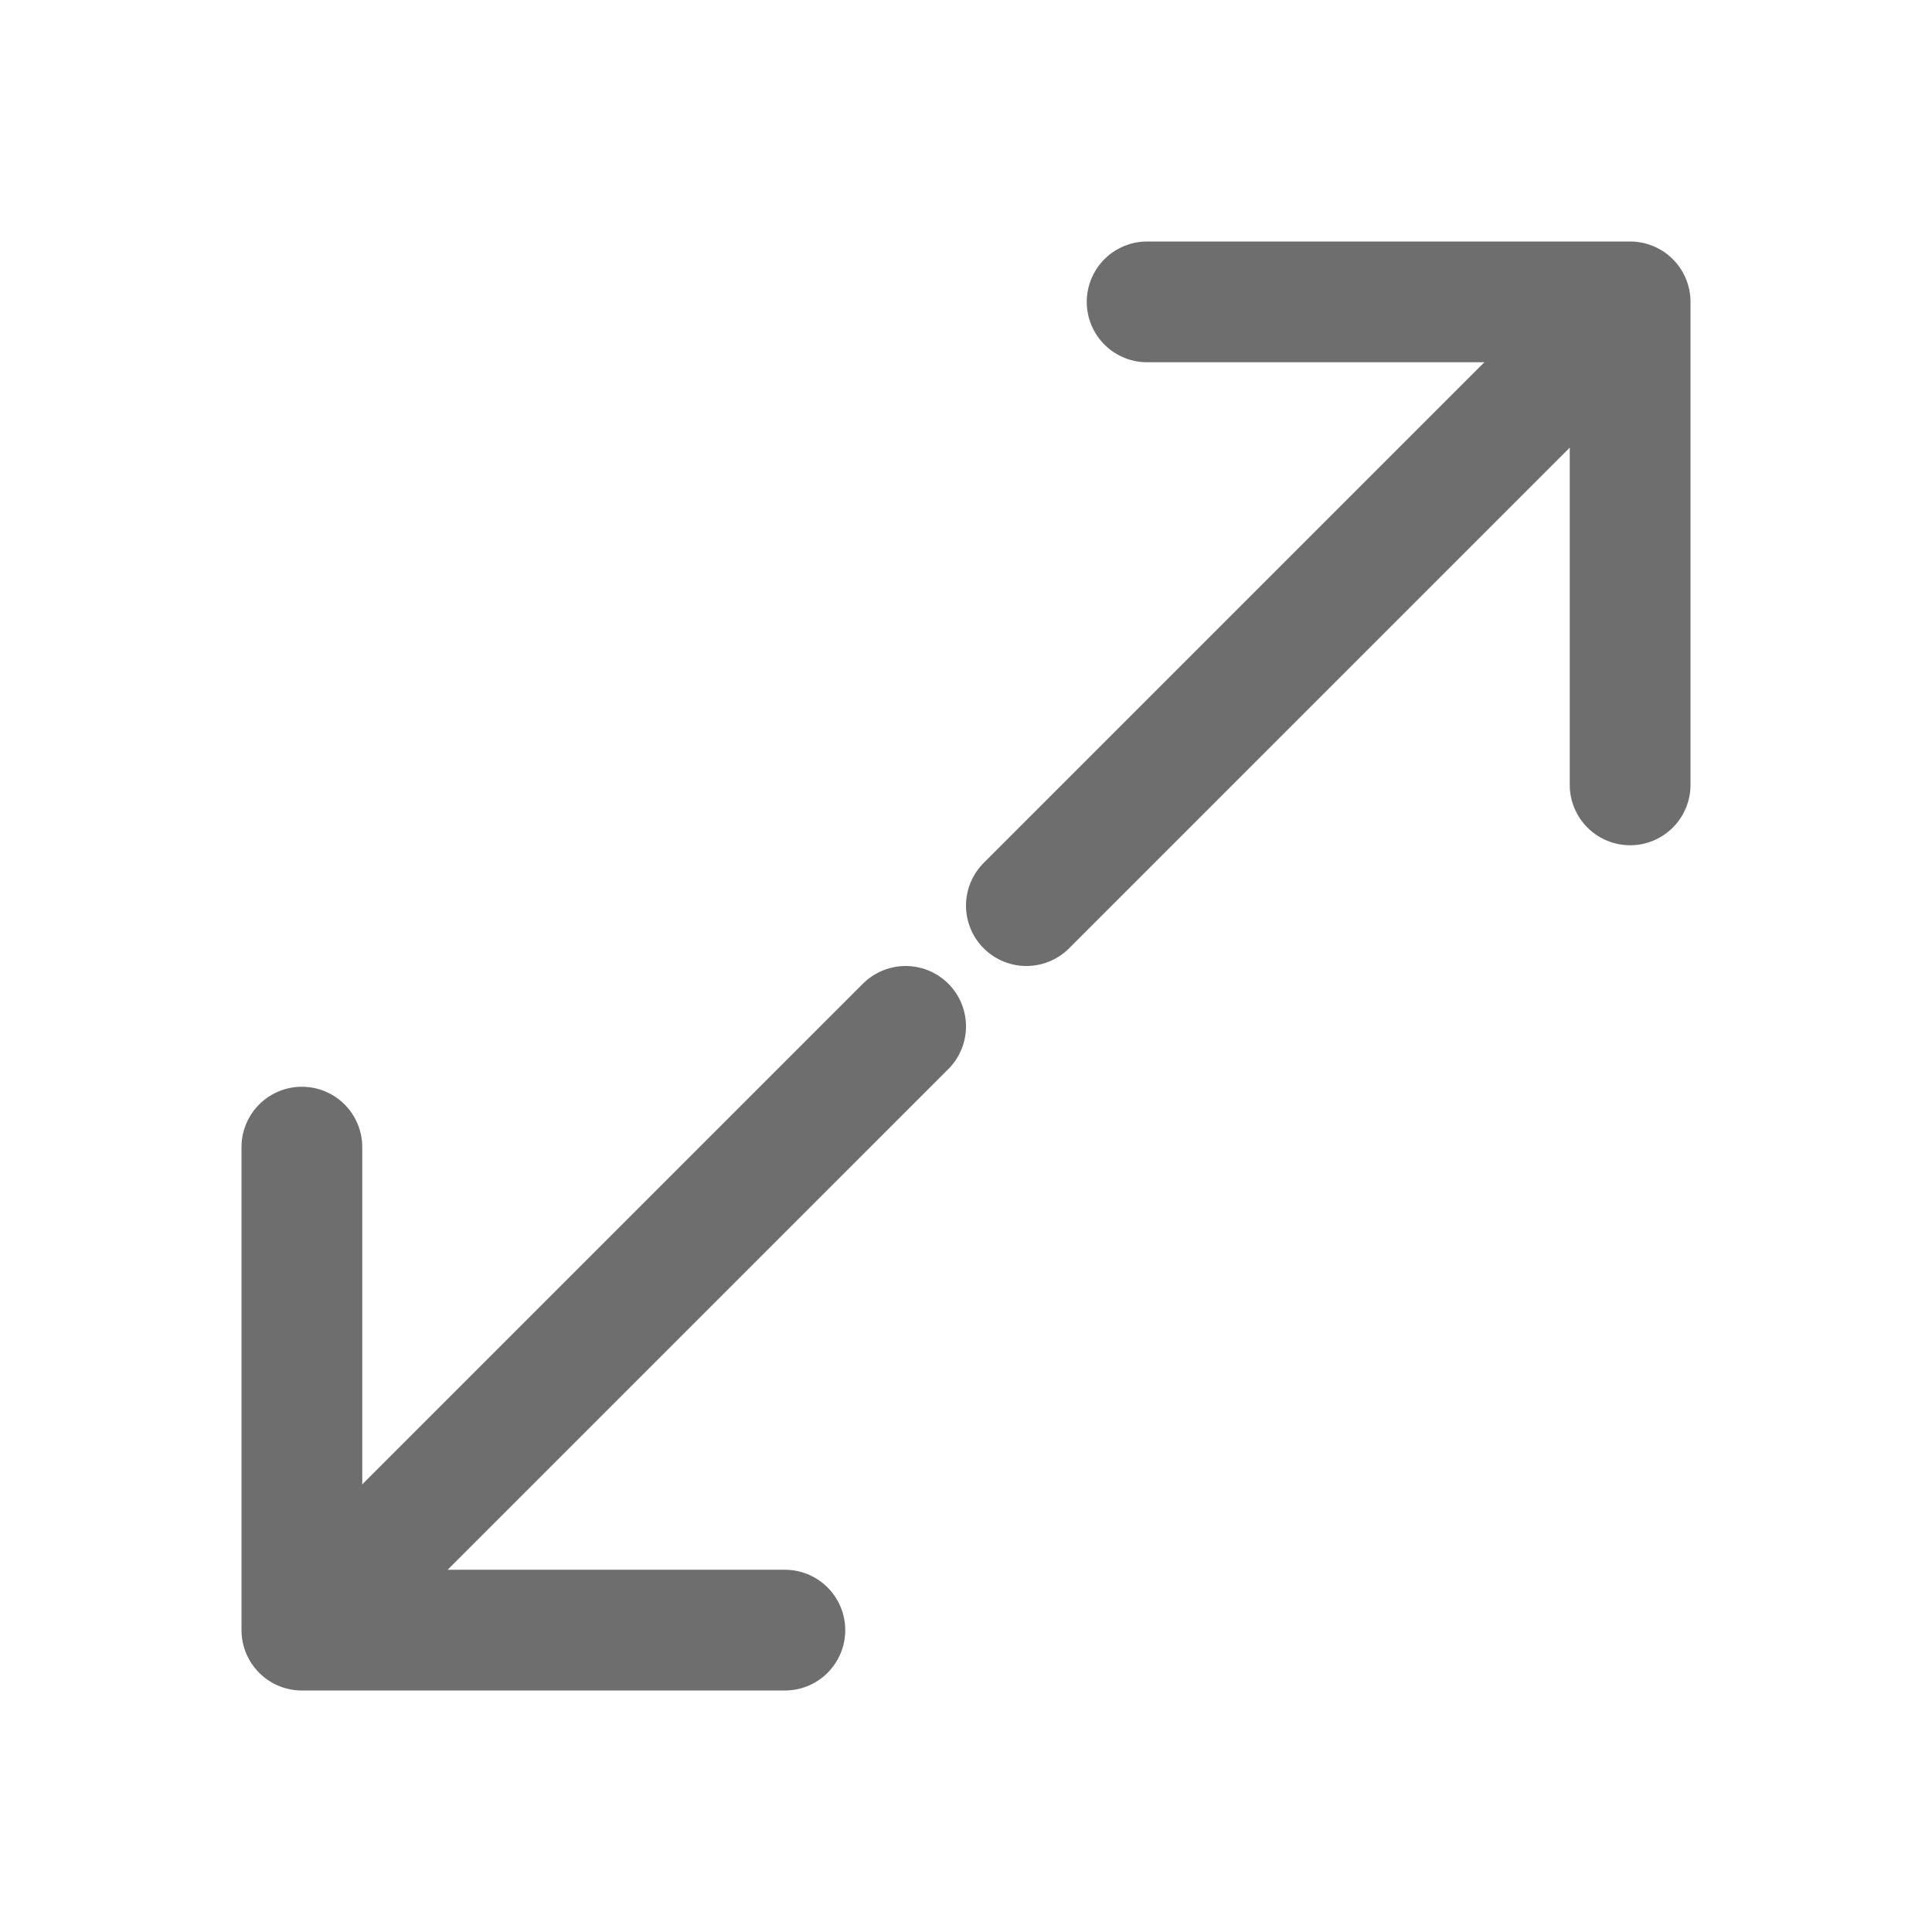
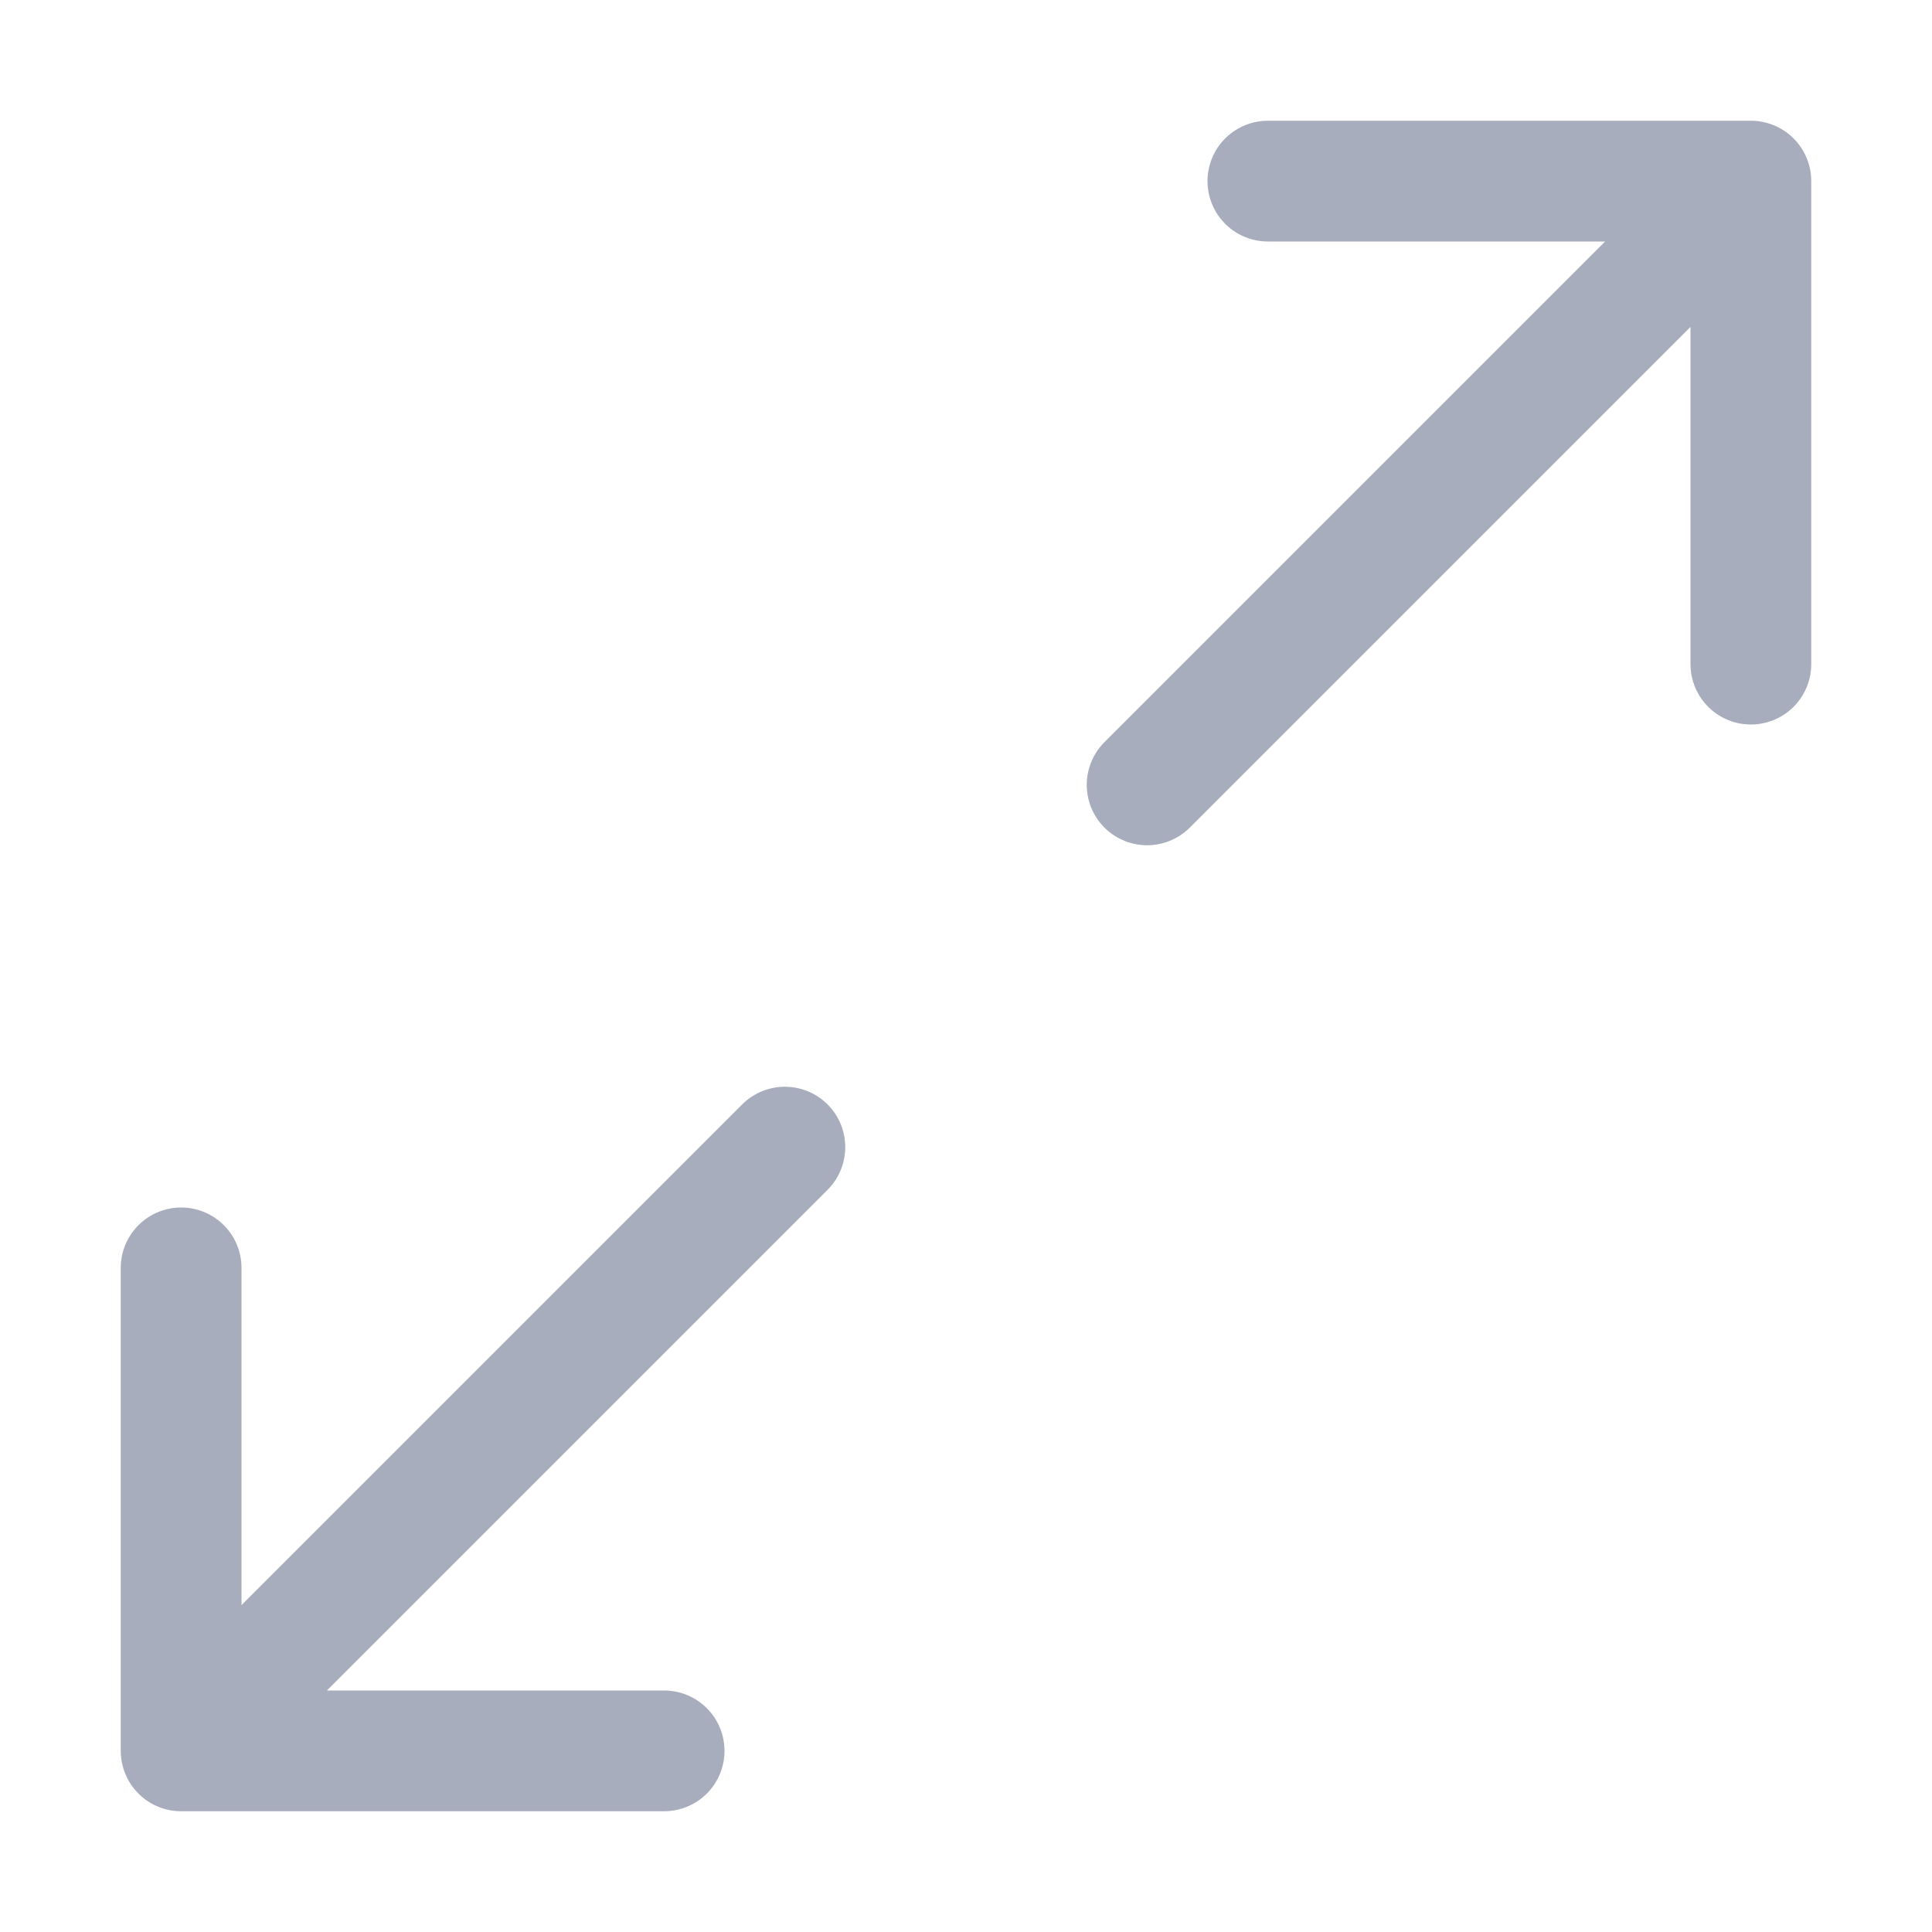
- <svg xmlns="http://www.w3.org/2000/svg" width="16" height="16" viewBox="0 0 16 16">
-   <g fill="none" stroke="#6E6E6E" stroke-linecap="round" stroke-linejoin="round">
-     <path d="M9.5 2.5h4v4M13.5 2.5l-5 5M6.5 13.5h-4v-4M2.5 13.5l5-5" />
-   </g>
+ <svg xmlns="http://www.w3.org/2000/svg" width="16" height="16" viewBox="0 0 16 16" fill="none">
+   <path d="M6.5 9.5L2 14M9.5 6.5L14 2M5.5 14.5H1.5V10.5M10.5 1.5L14.5 1.5V5.5" stroke="#A8ADBD" stroke-linecap="round" stroke-linejoin="round" />
</svg>
